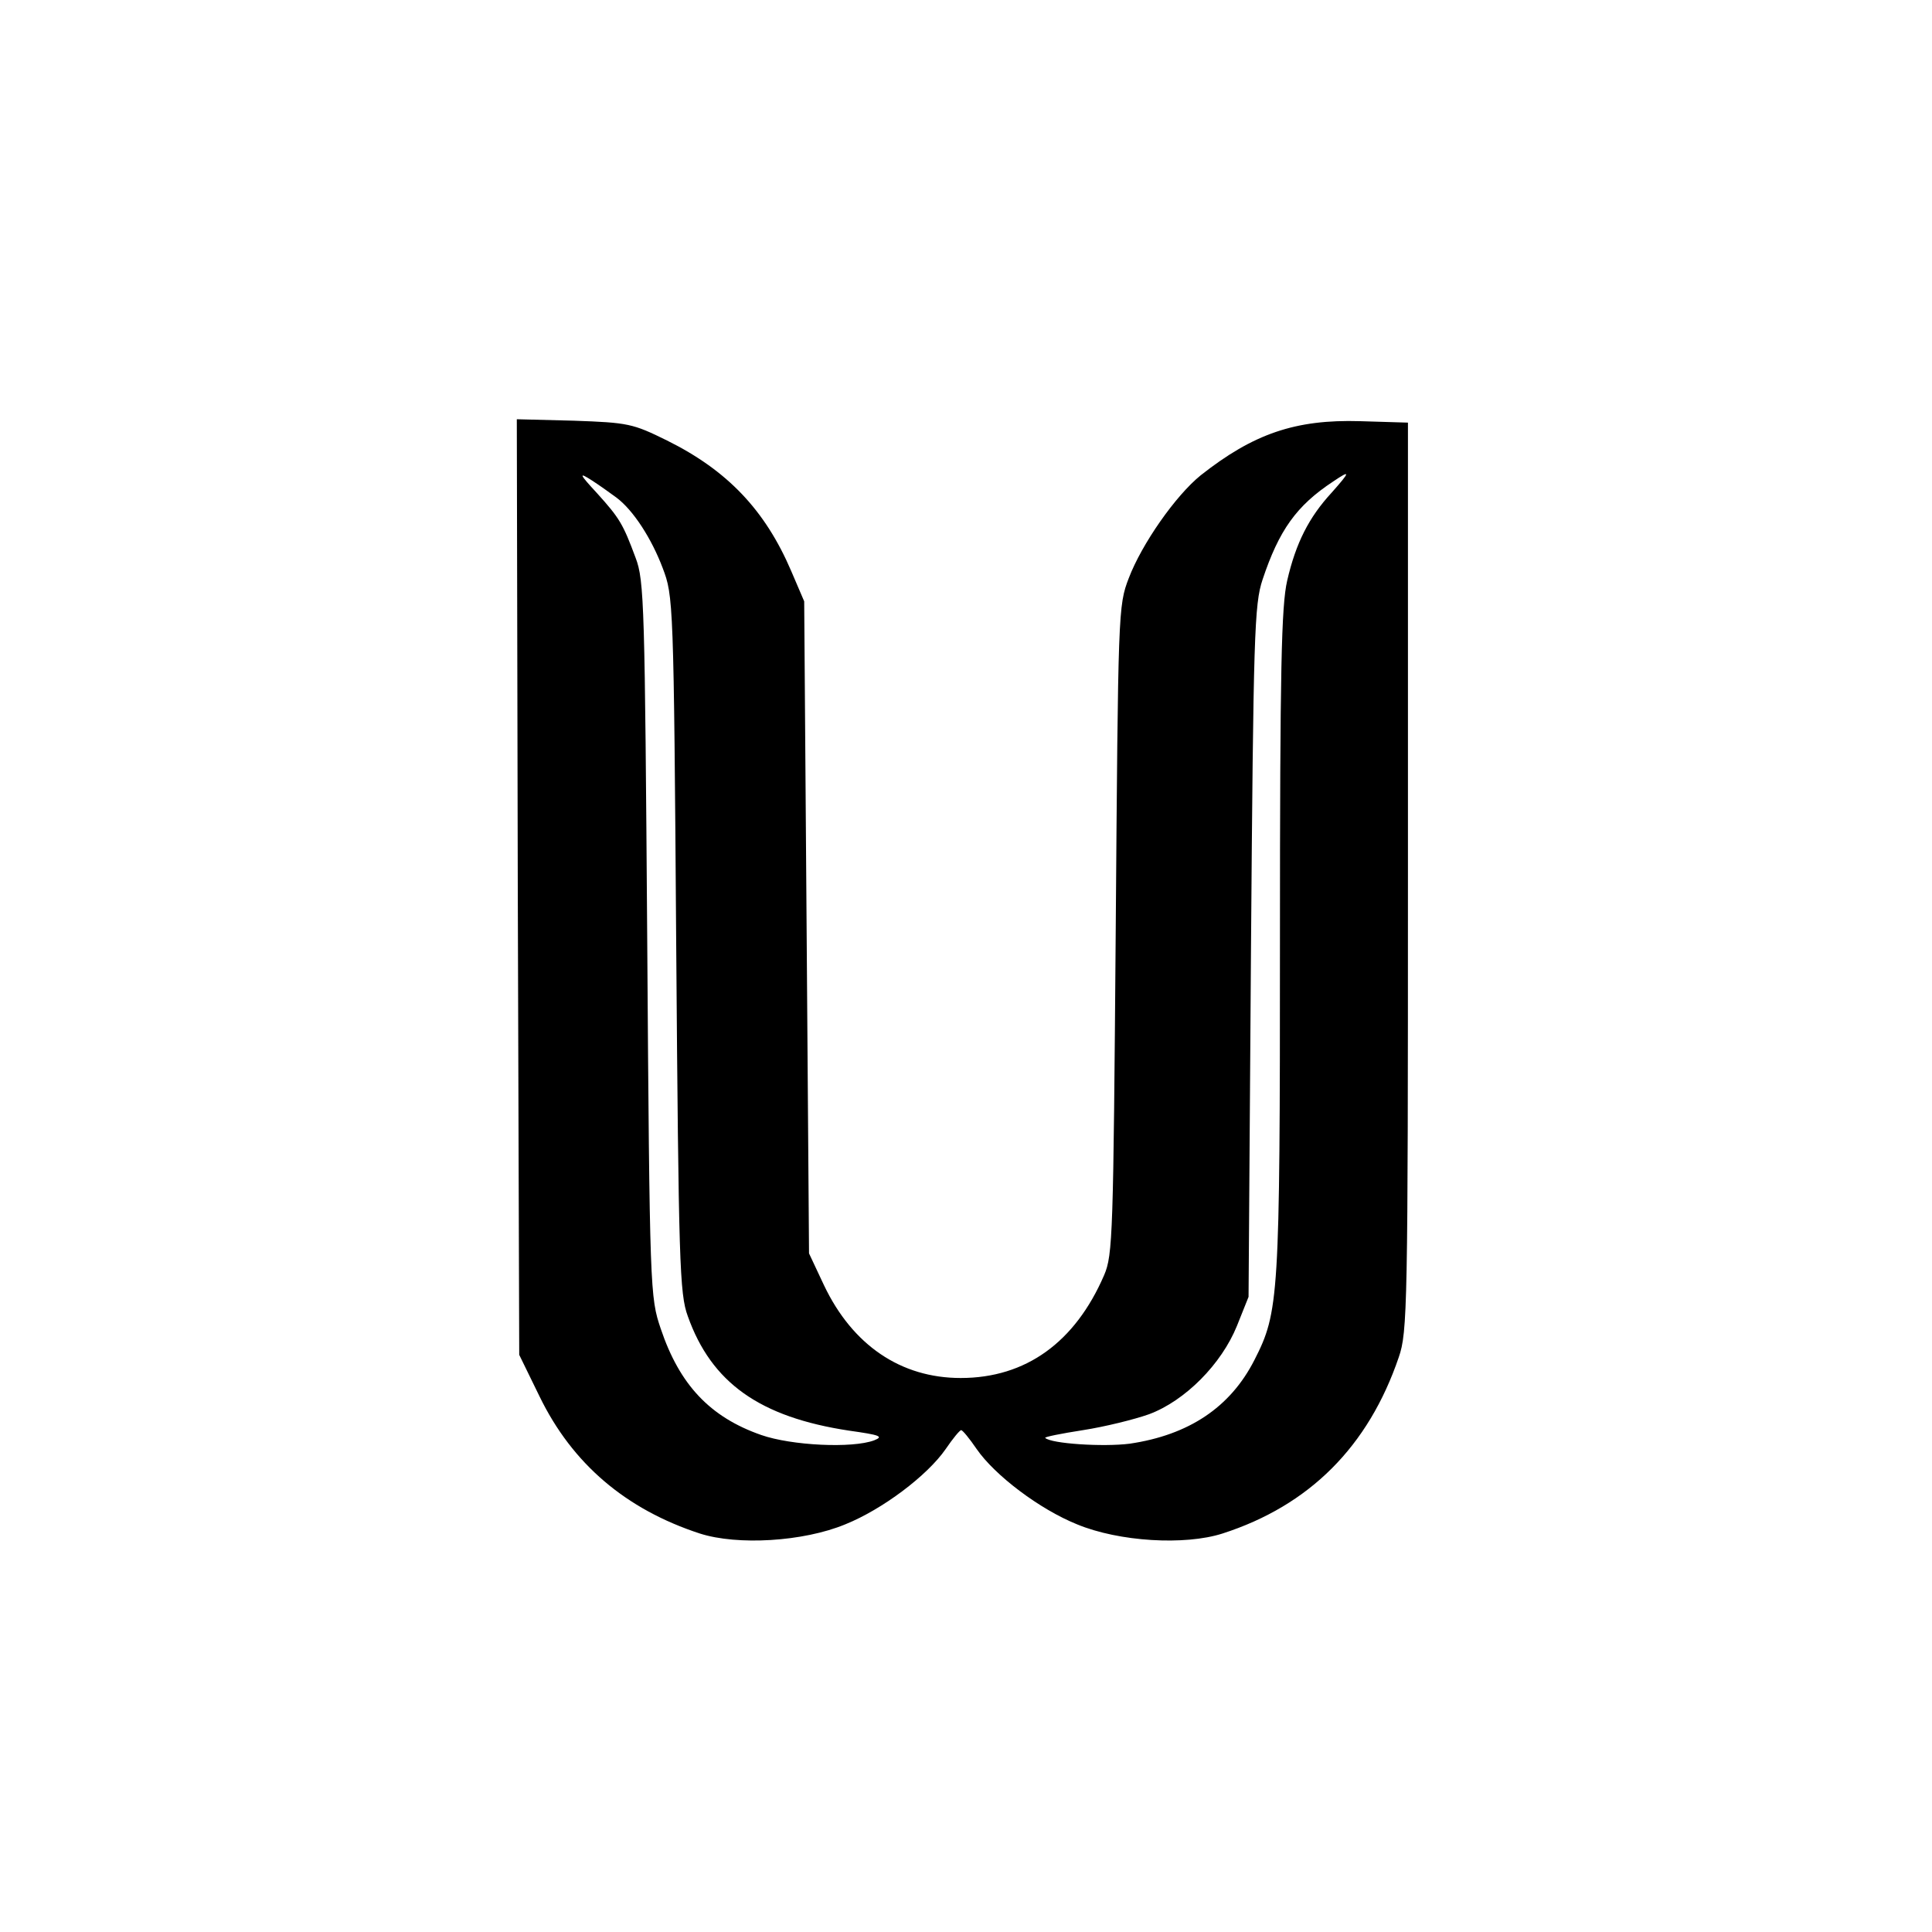
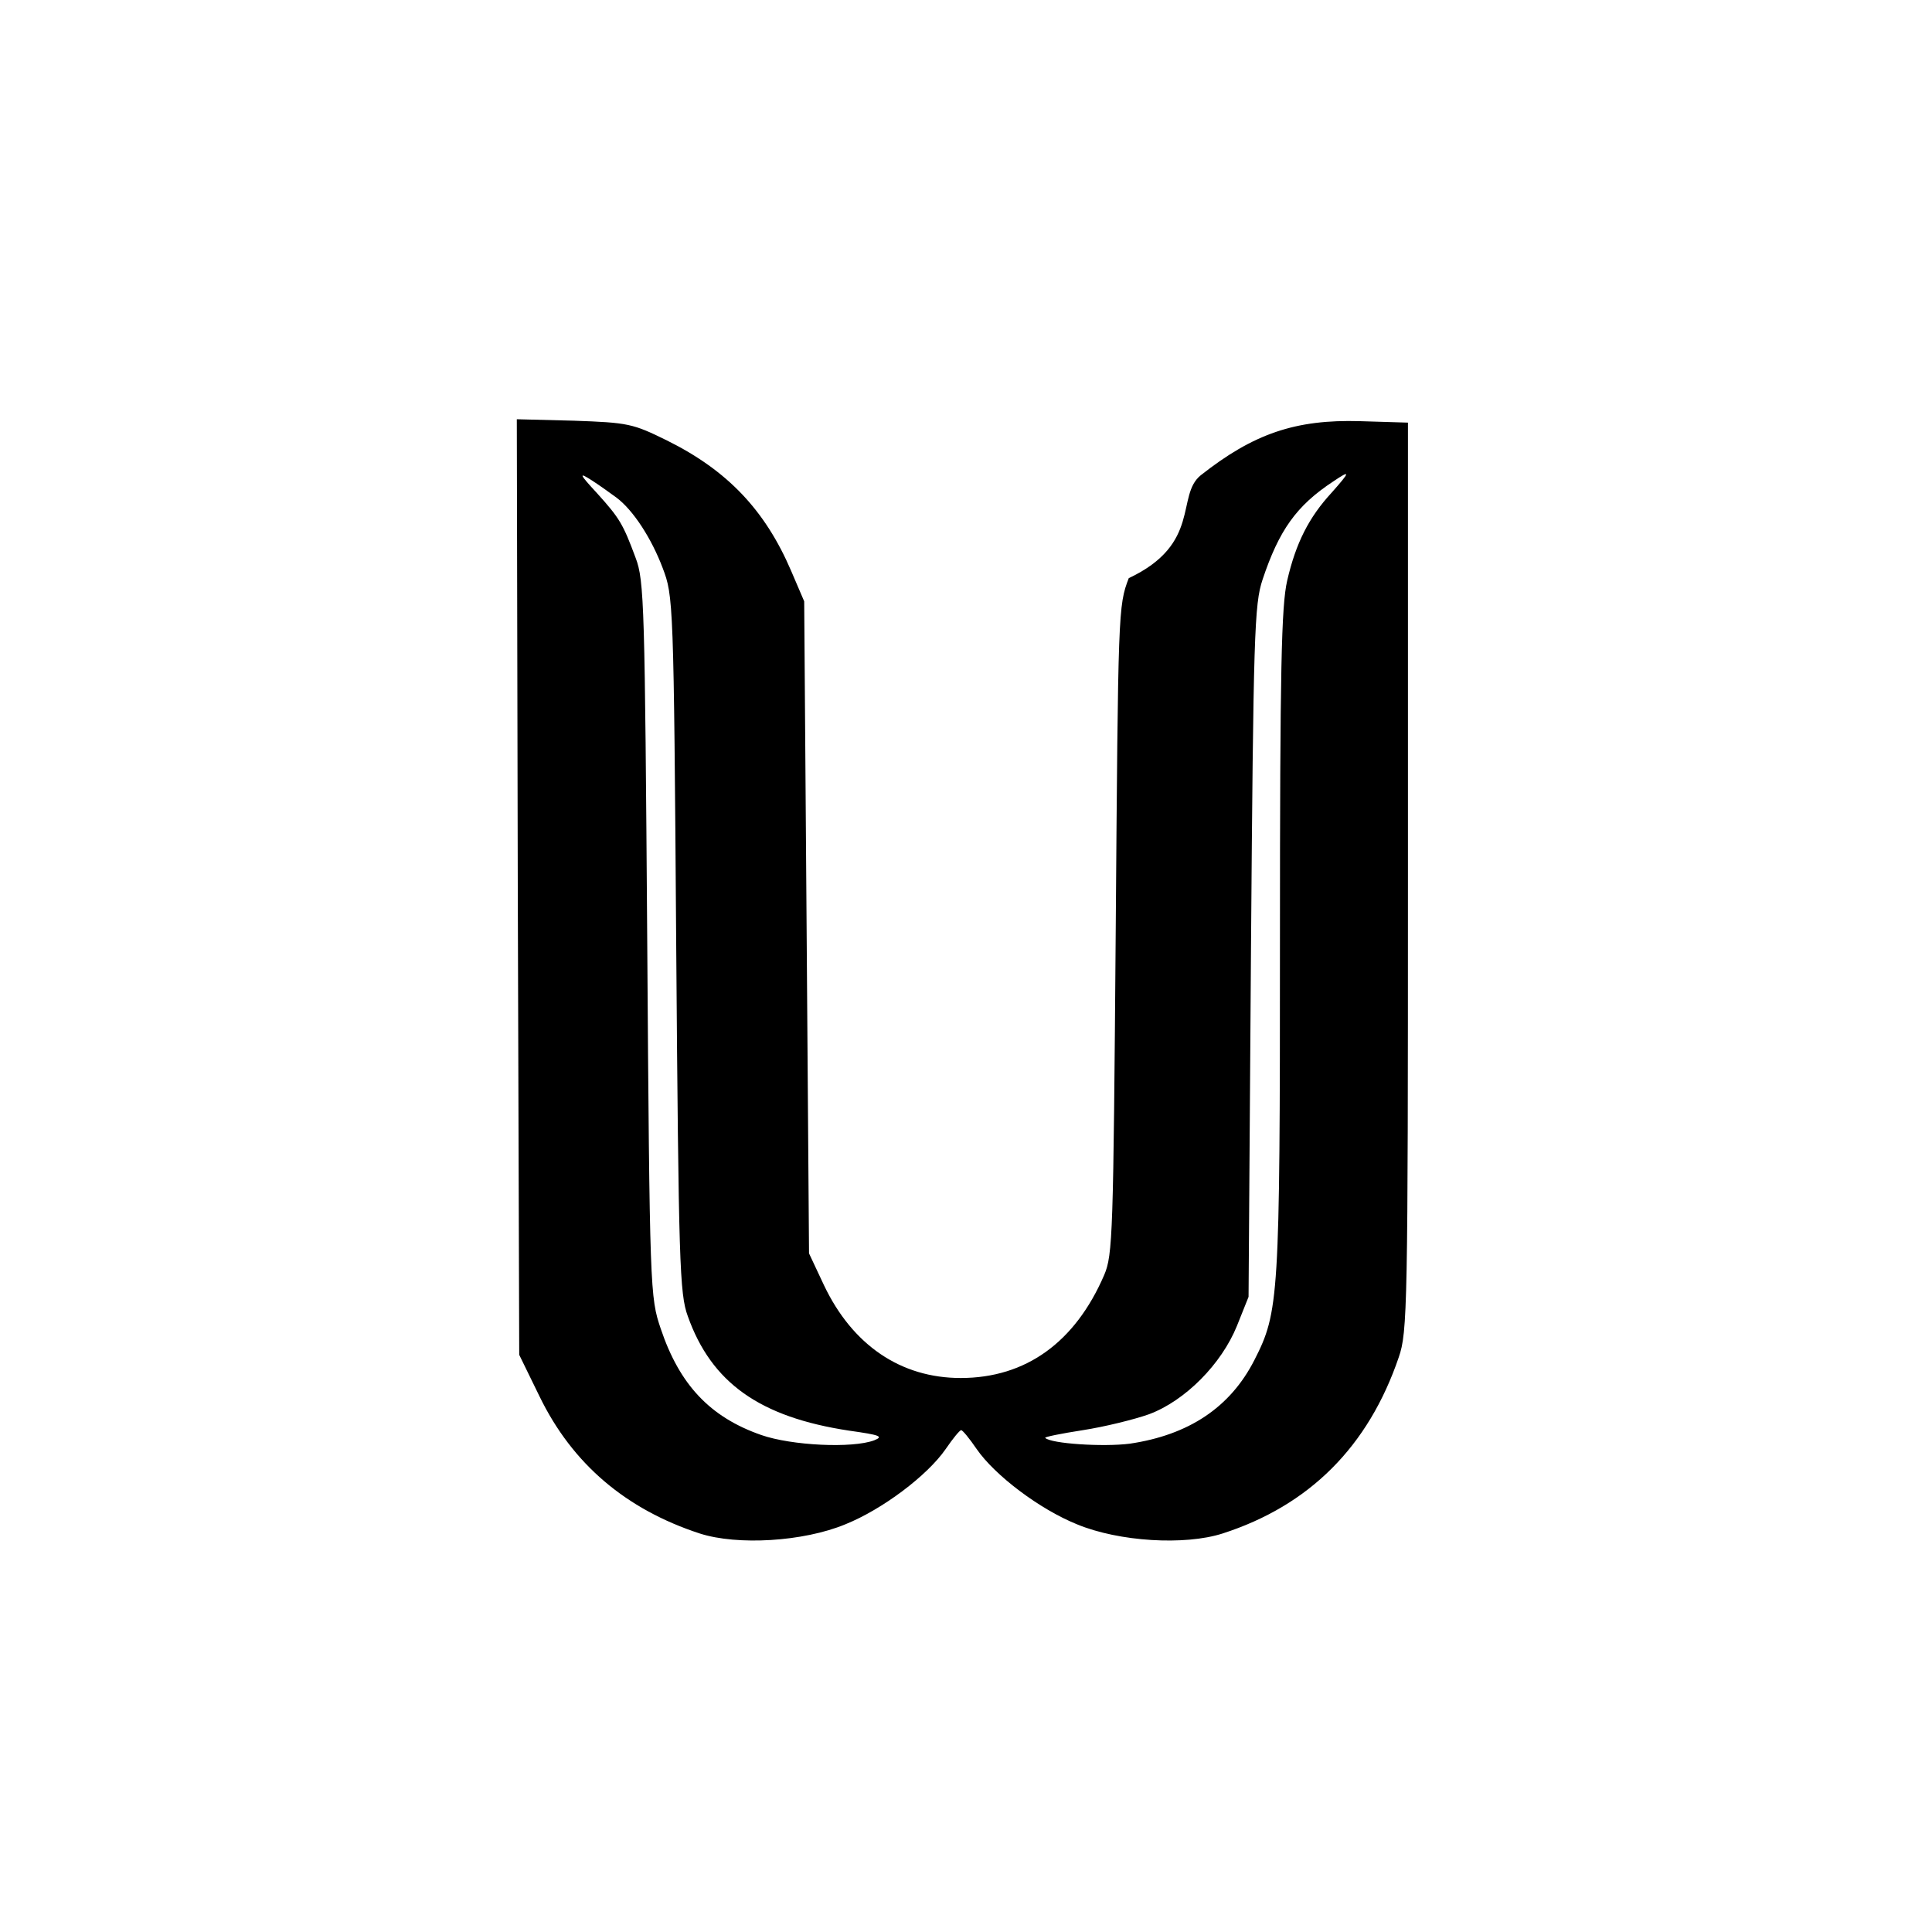
<svg xmlns="http://www.w3.org/2000/svg" version="1.0" width="400pt" height="400pt" viewBox="0 0 400 400" preserveAspectRatio="xMidYMid meet">
  <g transform="translate(0,400) scale(0.1,-0.1)" fill="#000000" stroke="none">
-     <path d="M1072 2164 l3 -969 42 -86 c68 -140 179 -234 332 -284 78 -25 214 -17 301 19 77 31 170 101 208 156 15 22 29 39 32 39 3 0 17 -17 32 -39 38 -55 131 -125 208 -156 87 -36 223 -44 301 -19 180 58 302 180 365 365 18 52 19 103 19 995 l0 940 -99 3 c-134 4 -221 -26 -330 -112 -52 -42 -122 -142 -149 -213 -22 -57 -22 -69 -27 -728 -5 -632 -6 -673 -24 -715 -60 -139 -162 -213 -297 -213 -124 0 -224 68 -283 192 l-31 66 -5 675 -5 675 -27 63 c-54 126 -132 208 -257 270 -71 35 -80 37 -193 41 l-118 3 2 -968z m204 806 c35 -26 73 -85 96 -146 22 -58 23 -66 28 -779 5 -659 7 -724 24 -770 49 -138 149 -209 334 -237 64 -9 72 -12 52 -20 -45 -17 -171 -11 -234 11 -106 37 -169 104 -208 220 -22 65 -23 76 -28 806 -5 690 -6 743 -24 790 -26 70 -33 82 -80 134 -38 41 -38 44 -10 26 17 -11 39 -27 50 -35z m1481 10 c-47 -51 -74 -104 -92 -182 -12 -52 -15 -179 -15 -748 0 -739 -2 -766 -53 -866 -50 -98 -136 -155 -258 -173 -55 -7 -163 0 -175 12 -2 2 33 9 78 16 45 7 106 22 137 33 75 28 150 104 182 183 l24 60 5 715 c5 658 7 719 24 770 34 102 70 153 146 203 37 25 36 21 -3 -23z" />
+     <path d="M1072 2164 l3 -969 42 -86 c68 -140 179 -234 332 -284 78 -25 214 -17 301 19 77 31 170 101 208 156 15 22 29 39 32 39 3 0 17 -17 32 -39 38 -55 131 -125 208 -156 87 -36 223 -44 301 -19 180 58 302 180 365 365 18 52 19 103 19 995 l0 940 -99 3 c-134 4 -221 -26 -330 -112 -52 -42 2 -142 -149 -213 -22 -57 -22 -69 -27 -728 -5 -632 -6 -673 -24 -715 -60 -139 -162 -213 -297 -213 -124 0 -224 68 -283 192 l-31 66 -5 675 -5 675 -27 63 c-54 126 -132 208 -257 270 -71 35 -80 37 -193 41 l-118 3 2 -968z m204 806 c35 -26 73 -85 96 -146 22 -58 23 -66 28 -779 5 -659 7 -724 24 -770 49 -138 149 -209 334 -237 64 -9 72 -12 52 -20 -45 -17 -171 -11 -234 11 -106 37 -169 104 -208 220 -22 65 -23 76 -28 806 -5 690 -6 743 -24 790 -26 70 -33 82 -80 134 -38 41 -38 44 -10 26 17 -11 39 -27 50 -35z m1481 10 c-47 -51 -74 -104 -92 -182 -12 -52 -15 -179 -15 -748 0 -739 -2 -766 -53 -866 -50 -98 -136 -155 -258 -173 -55 -7 -163 0 -175 12 -2 2 33 9 78 16 45 7 106 22 137 33 75 28 150 104 182 183 l24 60 5 715 c5 658 7 719 24 770 34 102 70 153 146 203 37 25 36 21 -3 -23z" />
  </g>
</svg>
